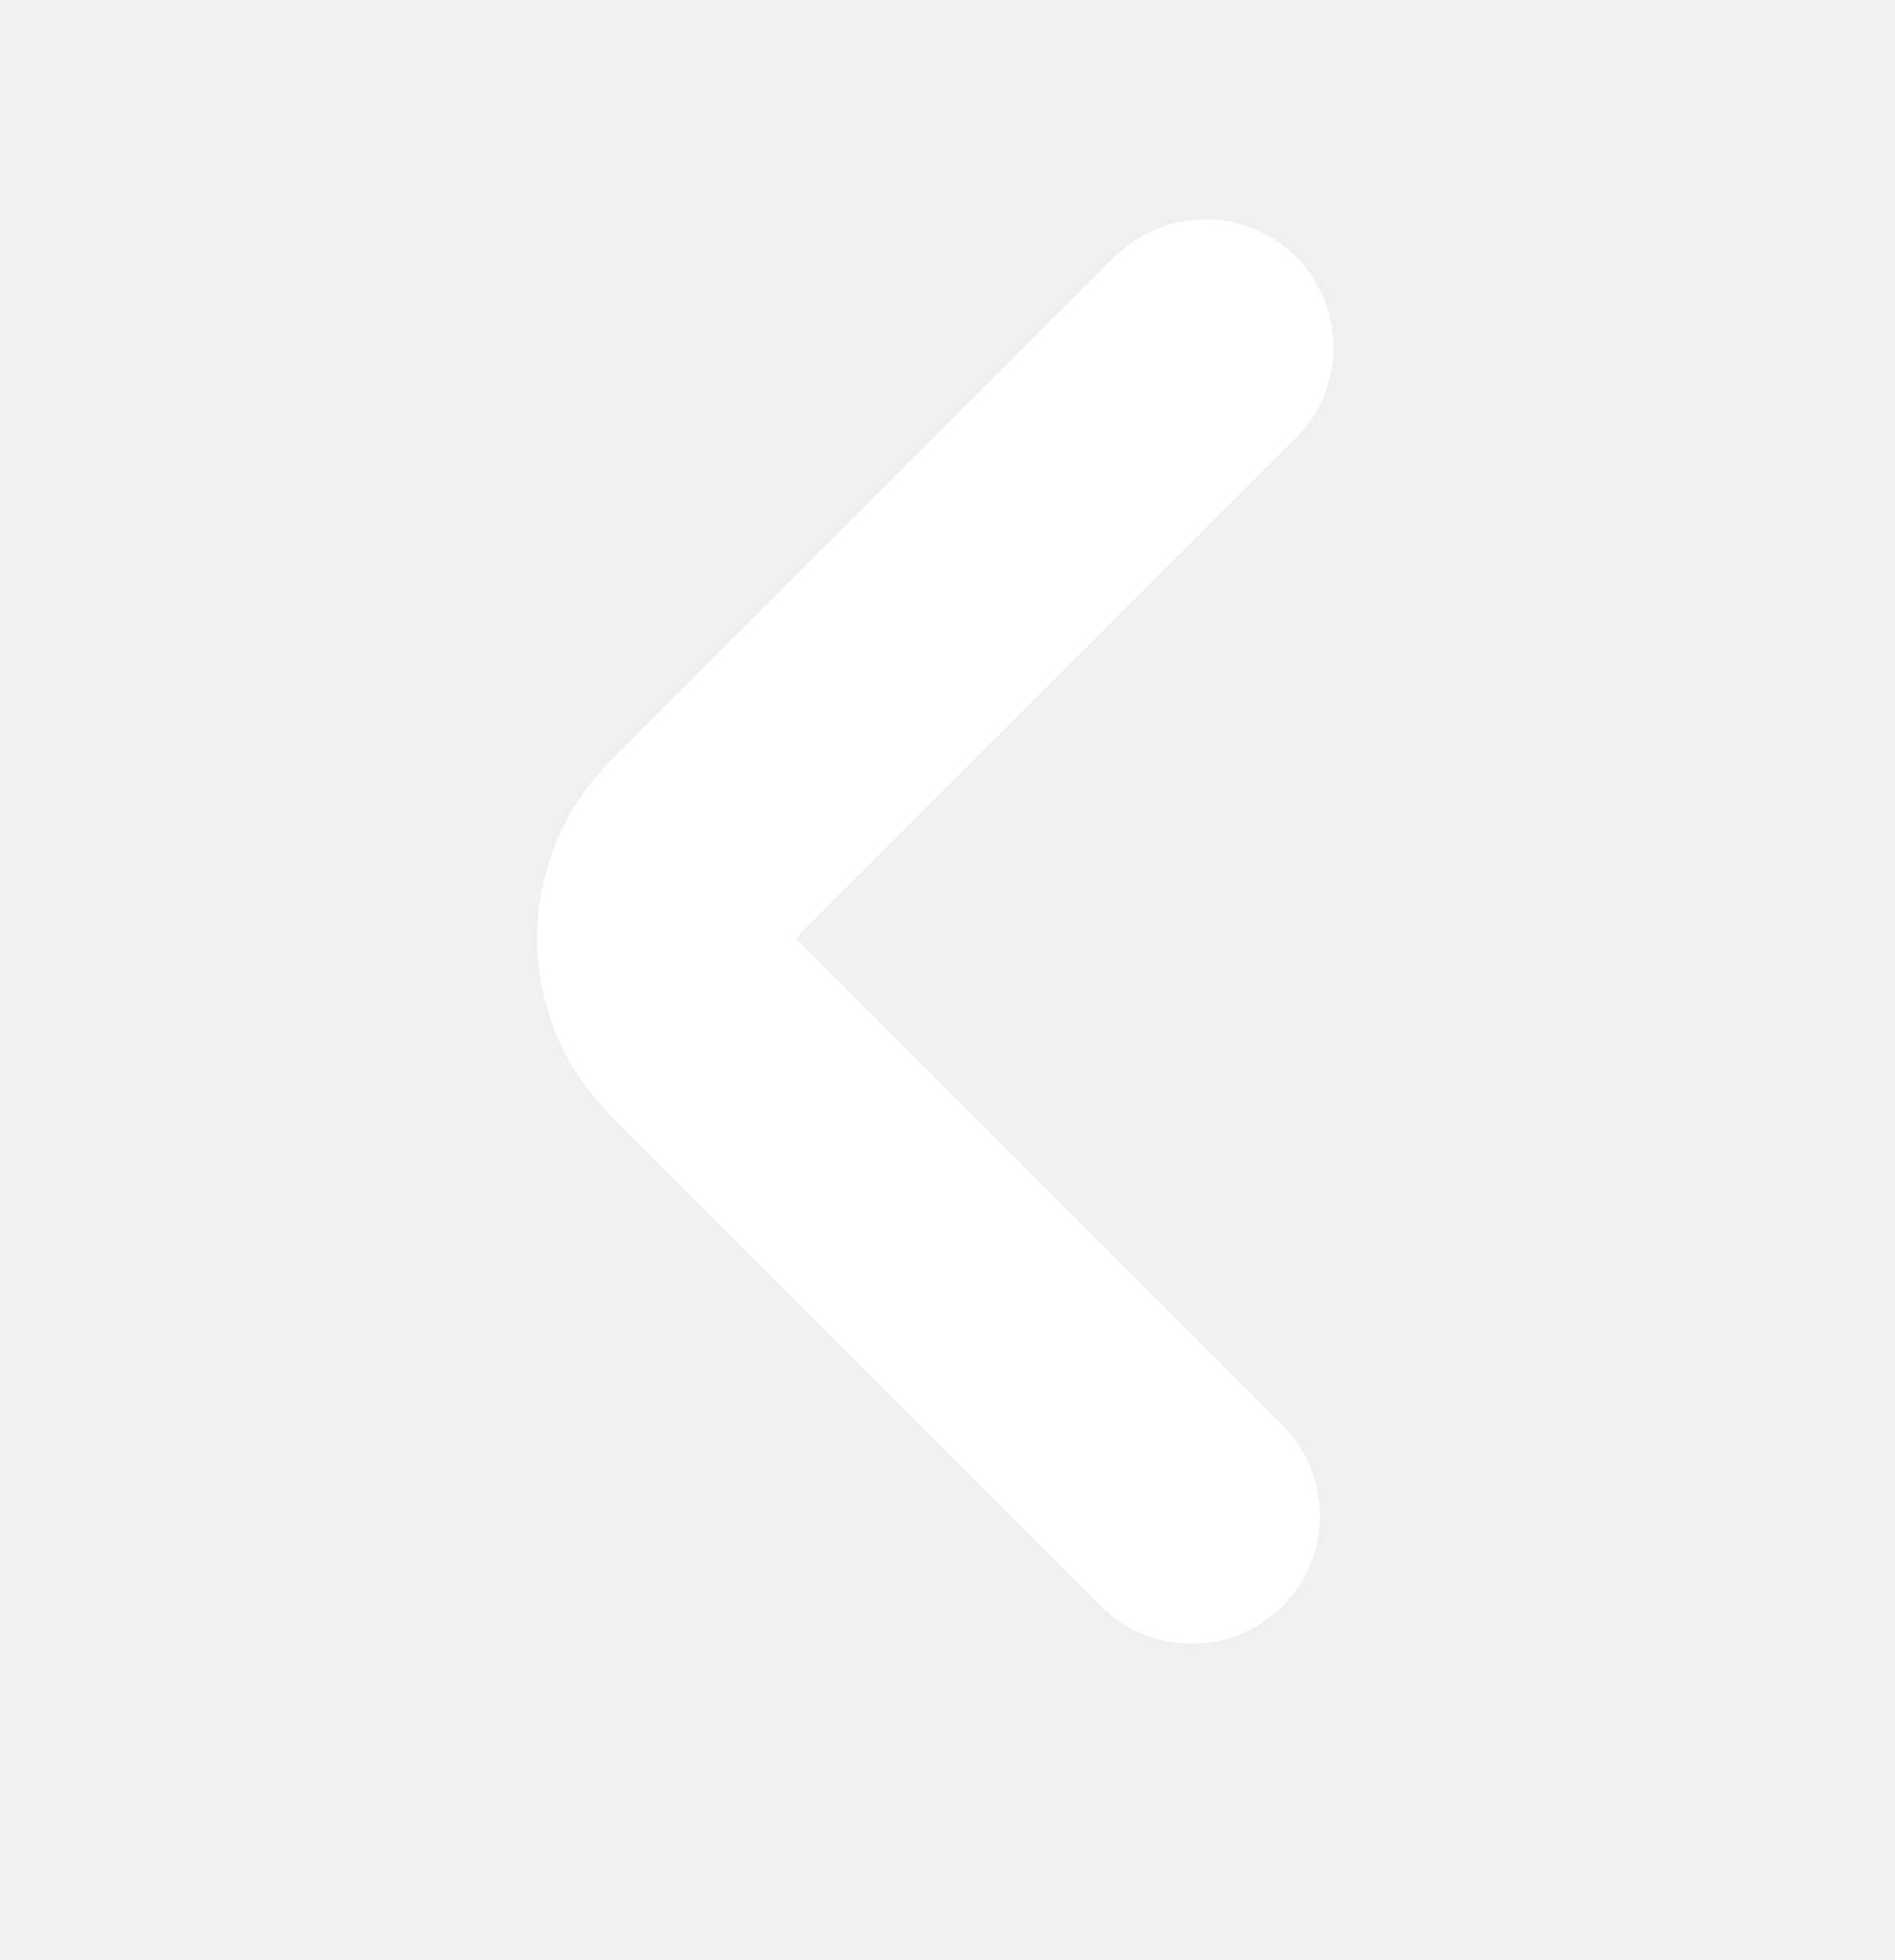
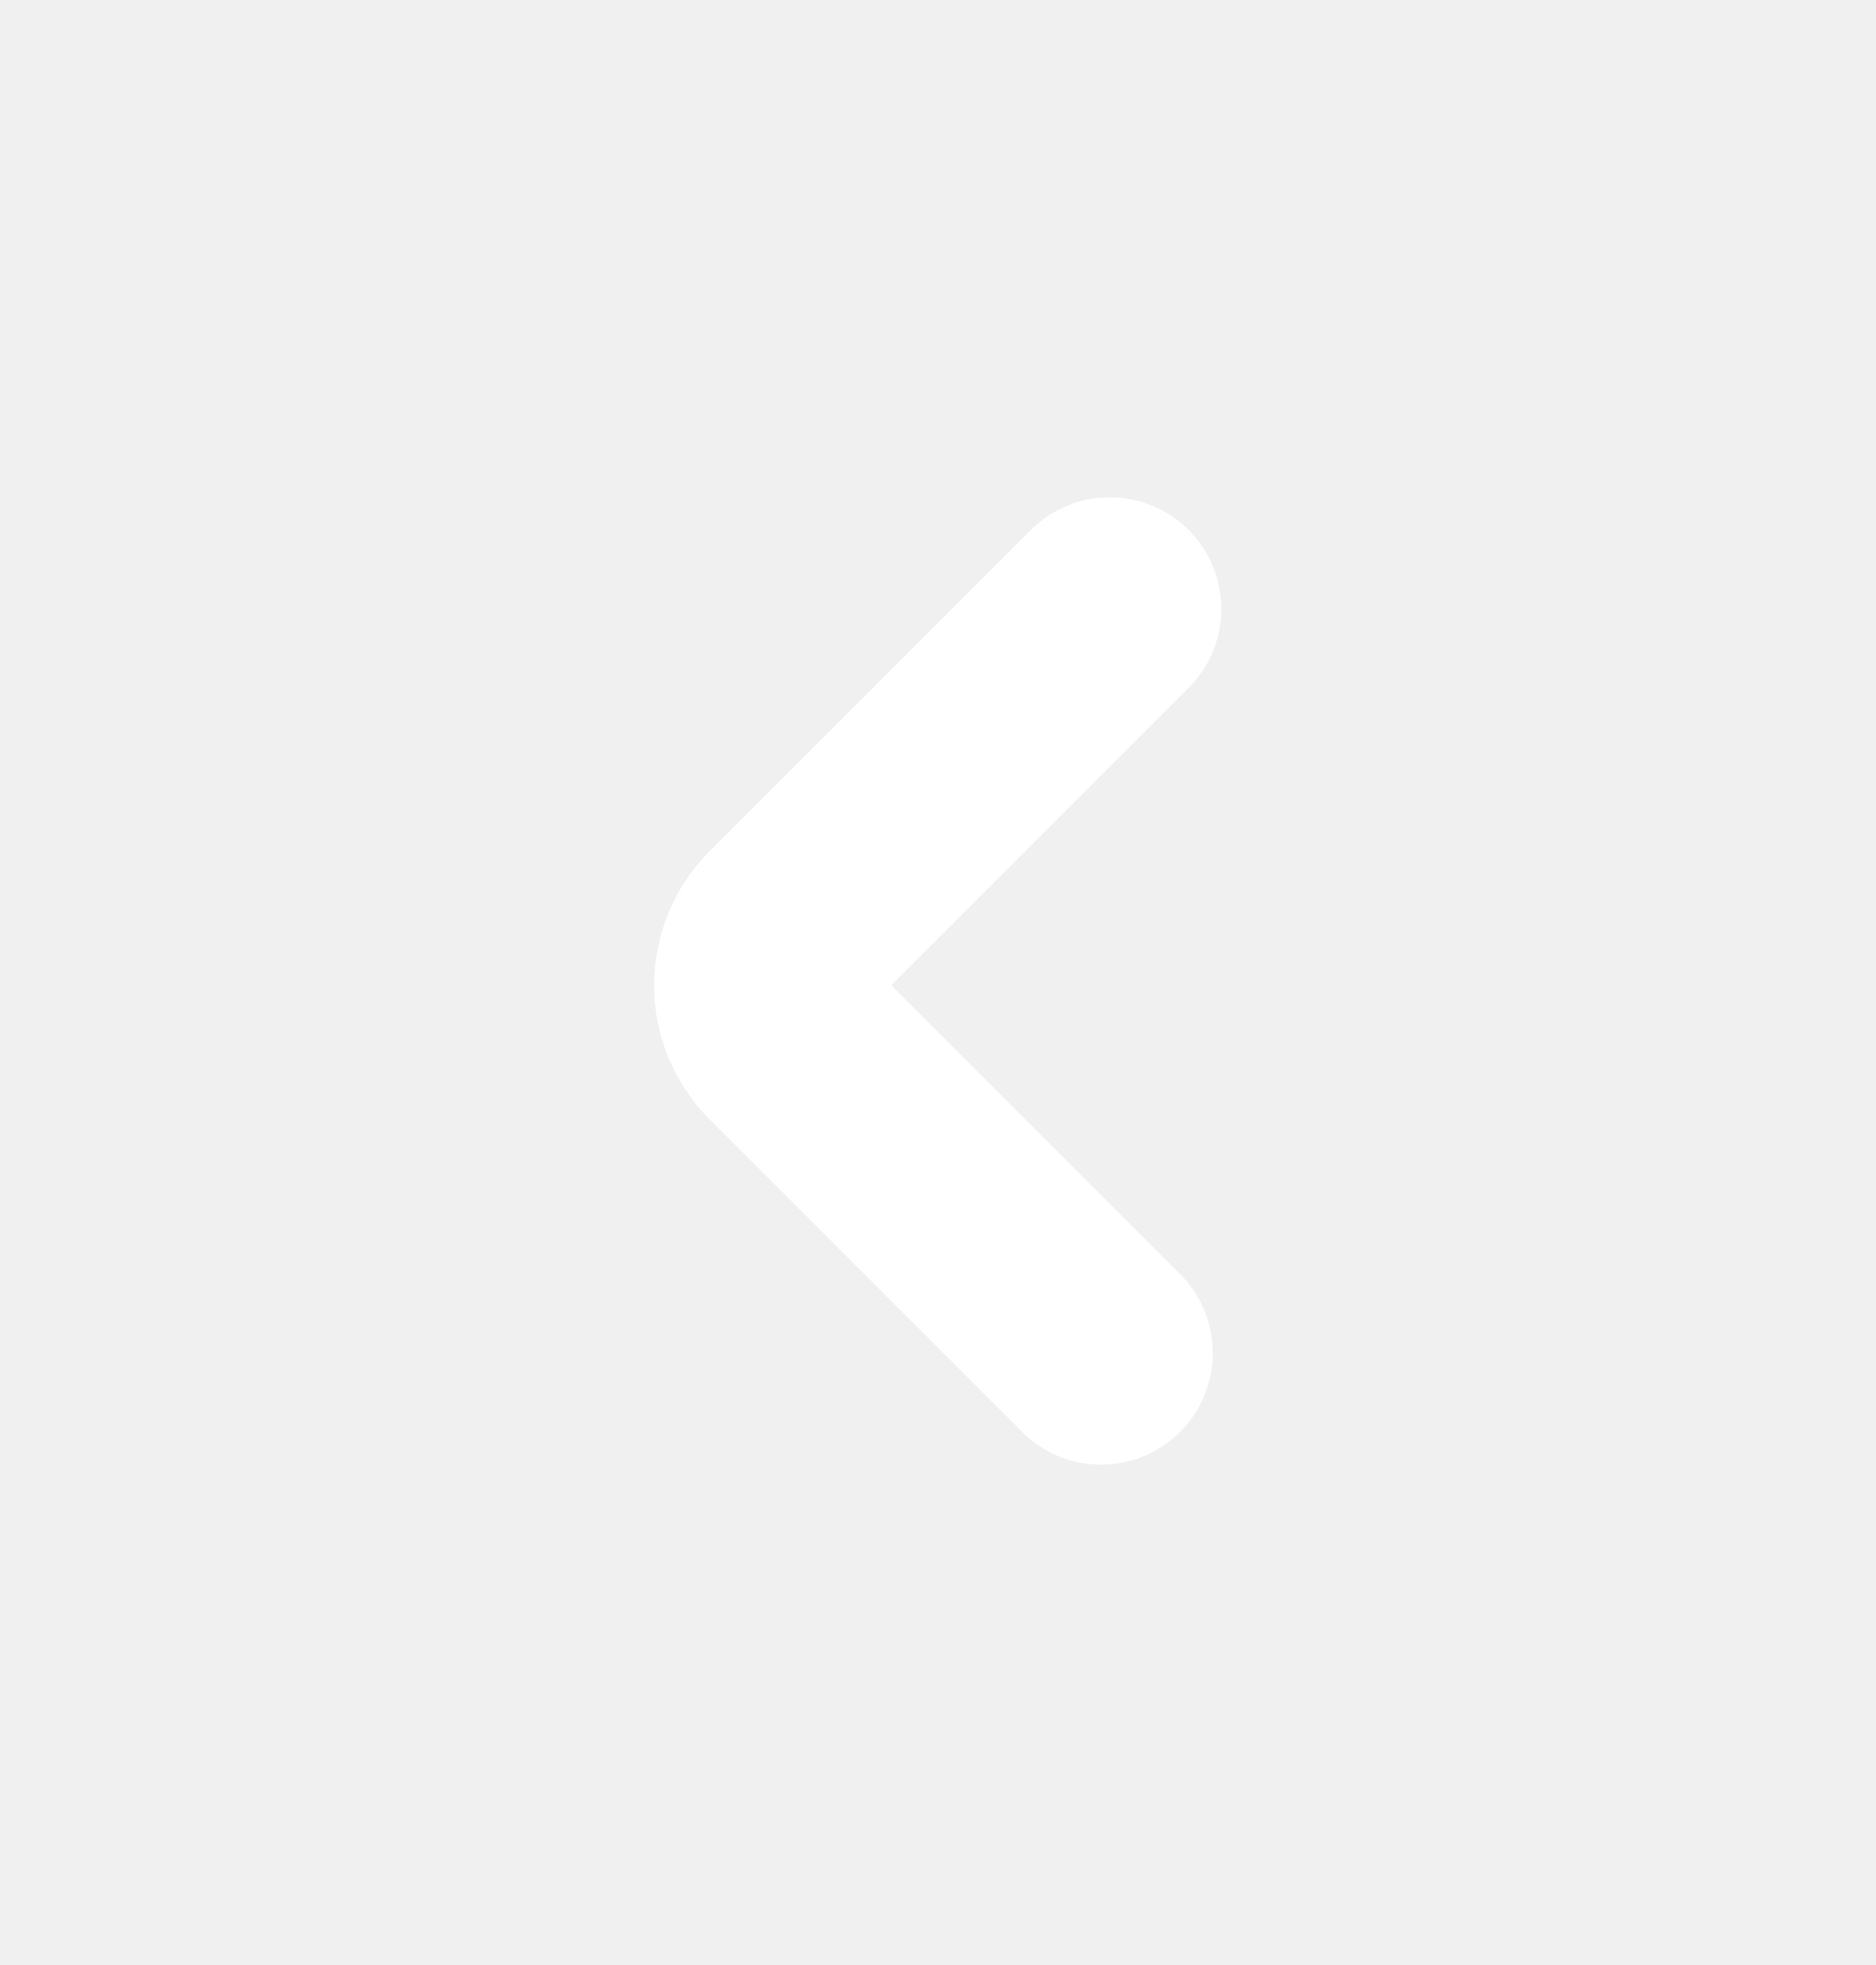
- <svg xmlns="http://www.w3.org/2000/svg" width="29" height="30" viewBox="0 0 29 30" fill="none">
-   <path d="M18.448 5.318L10.728 13.038C10.379 13.39 10.182 13.866 10.182 14.362C10.182 14.858 10.379 15.334 10.728 15.686L18.241 23.199" stroke="white" stroke-width="3.921" stroke-linecap="round" stroke-linejoin="bevel" />
+ <svg xmlns="http://www.w3.org/2000/svg" width="21" height="22" viewBox="0 0 21 22" fill="none">
+   <path d="M12.425 6.818L8.829 10.414C8.666 10.578 8.574 10.8 8.574 11.031C8.574 11.262 8.666 11.484 8.829 11.648L12.329 15.148" stroke="white" stroke-width="2.5" stroke-linecap="round" stroke-linejoin="bevel" />
</svg>
